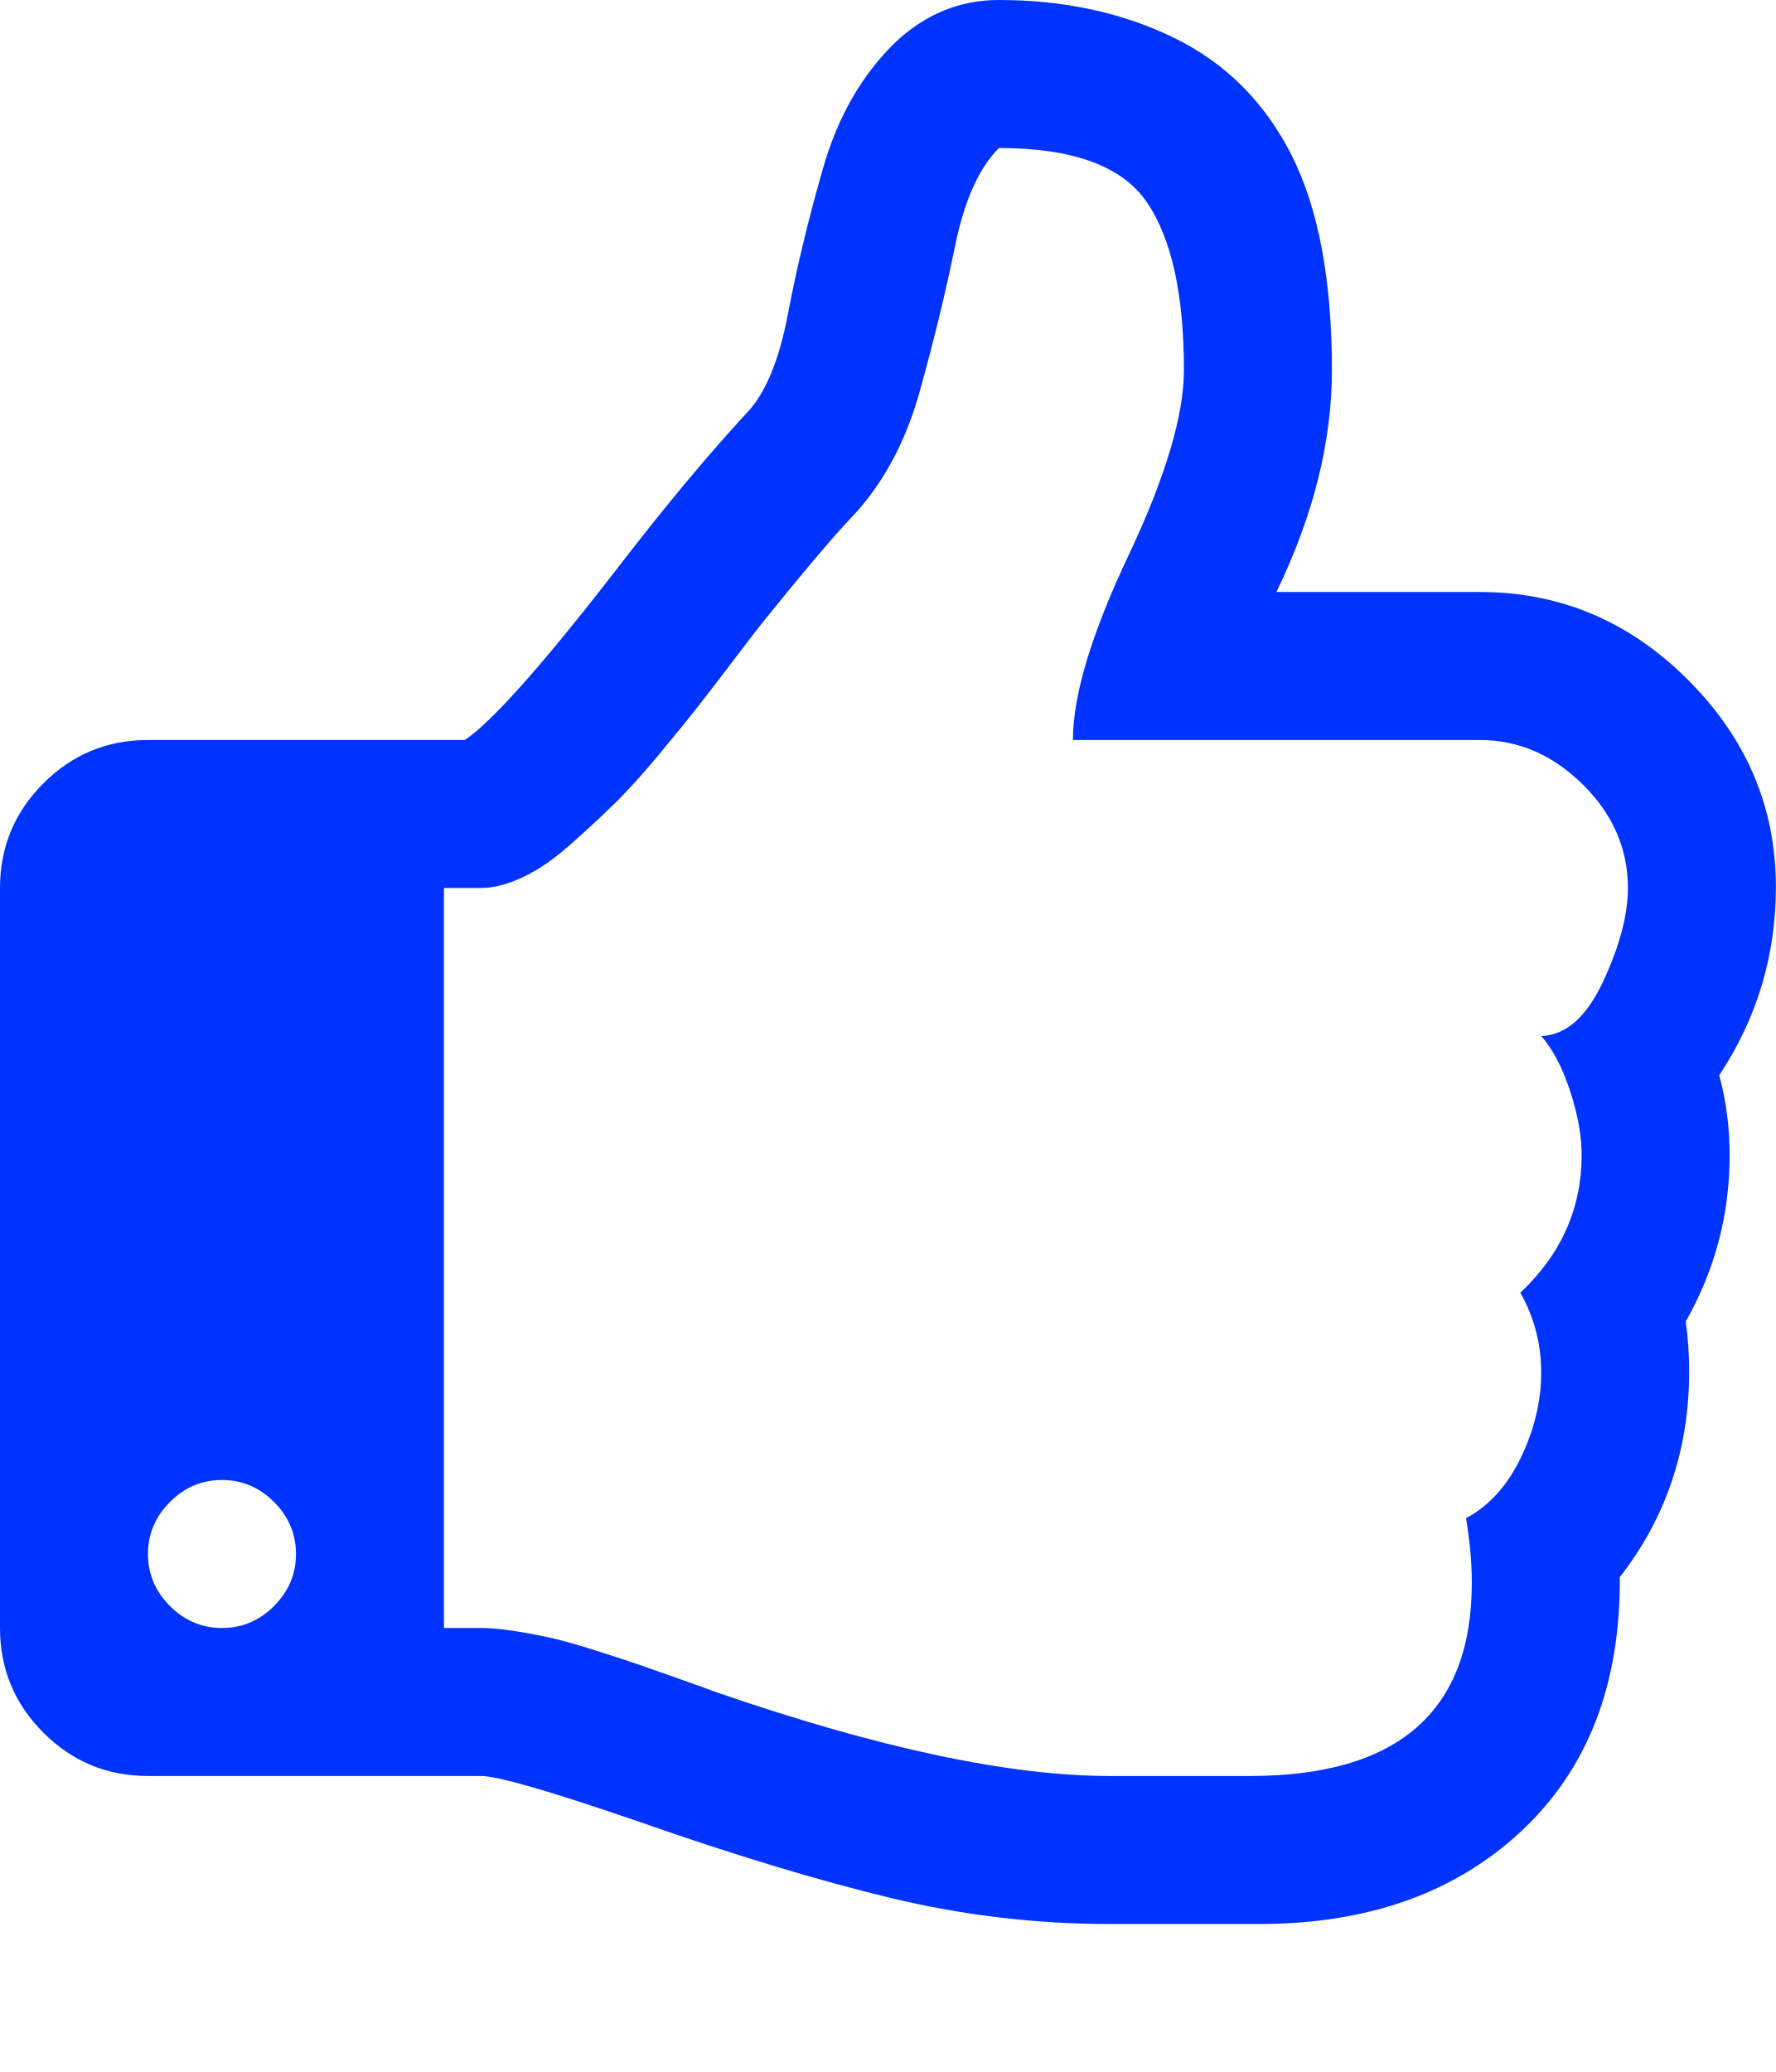
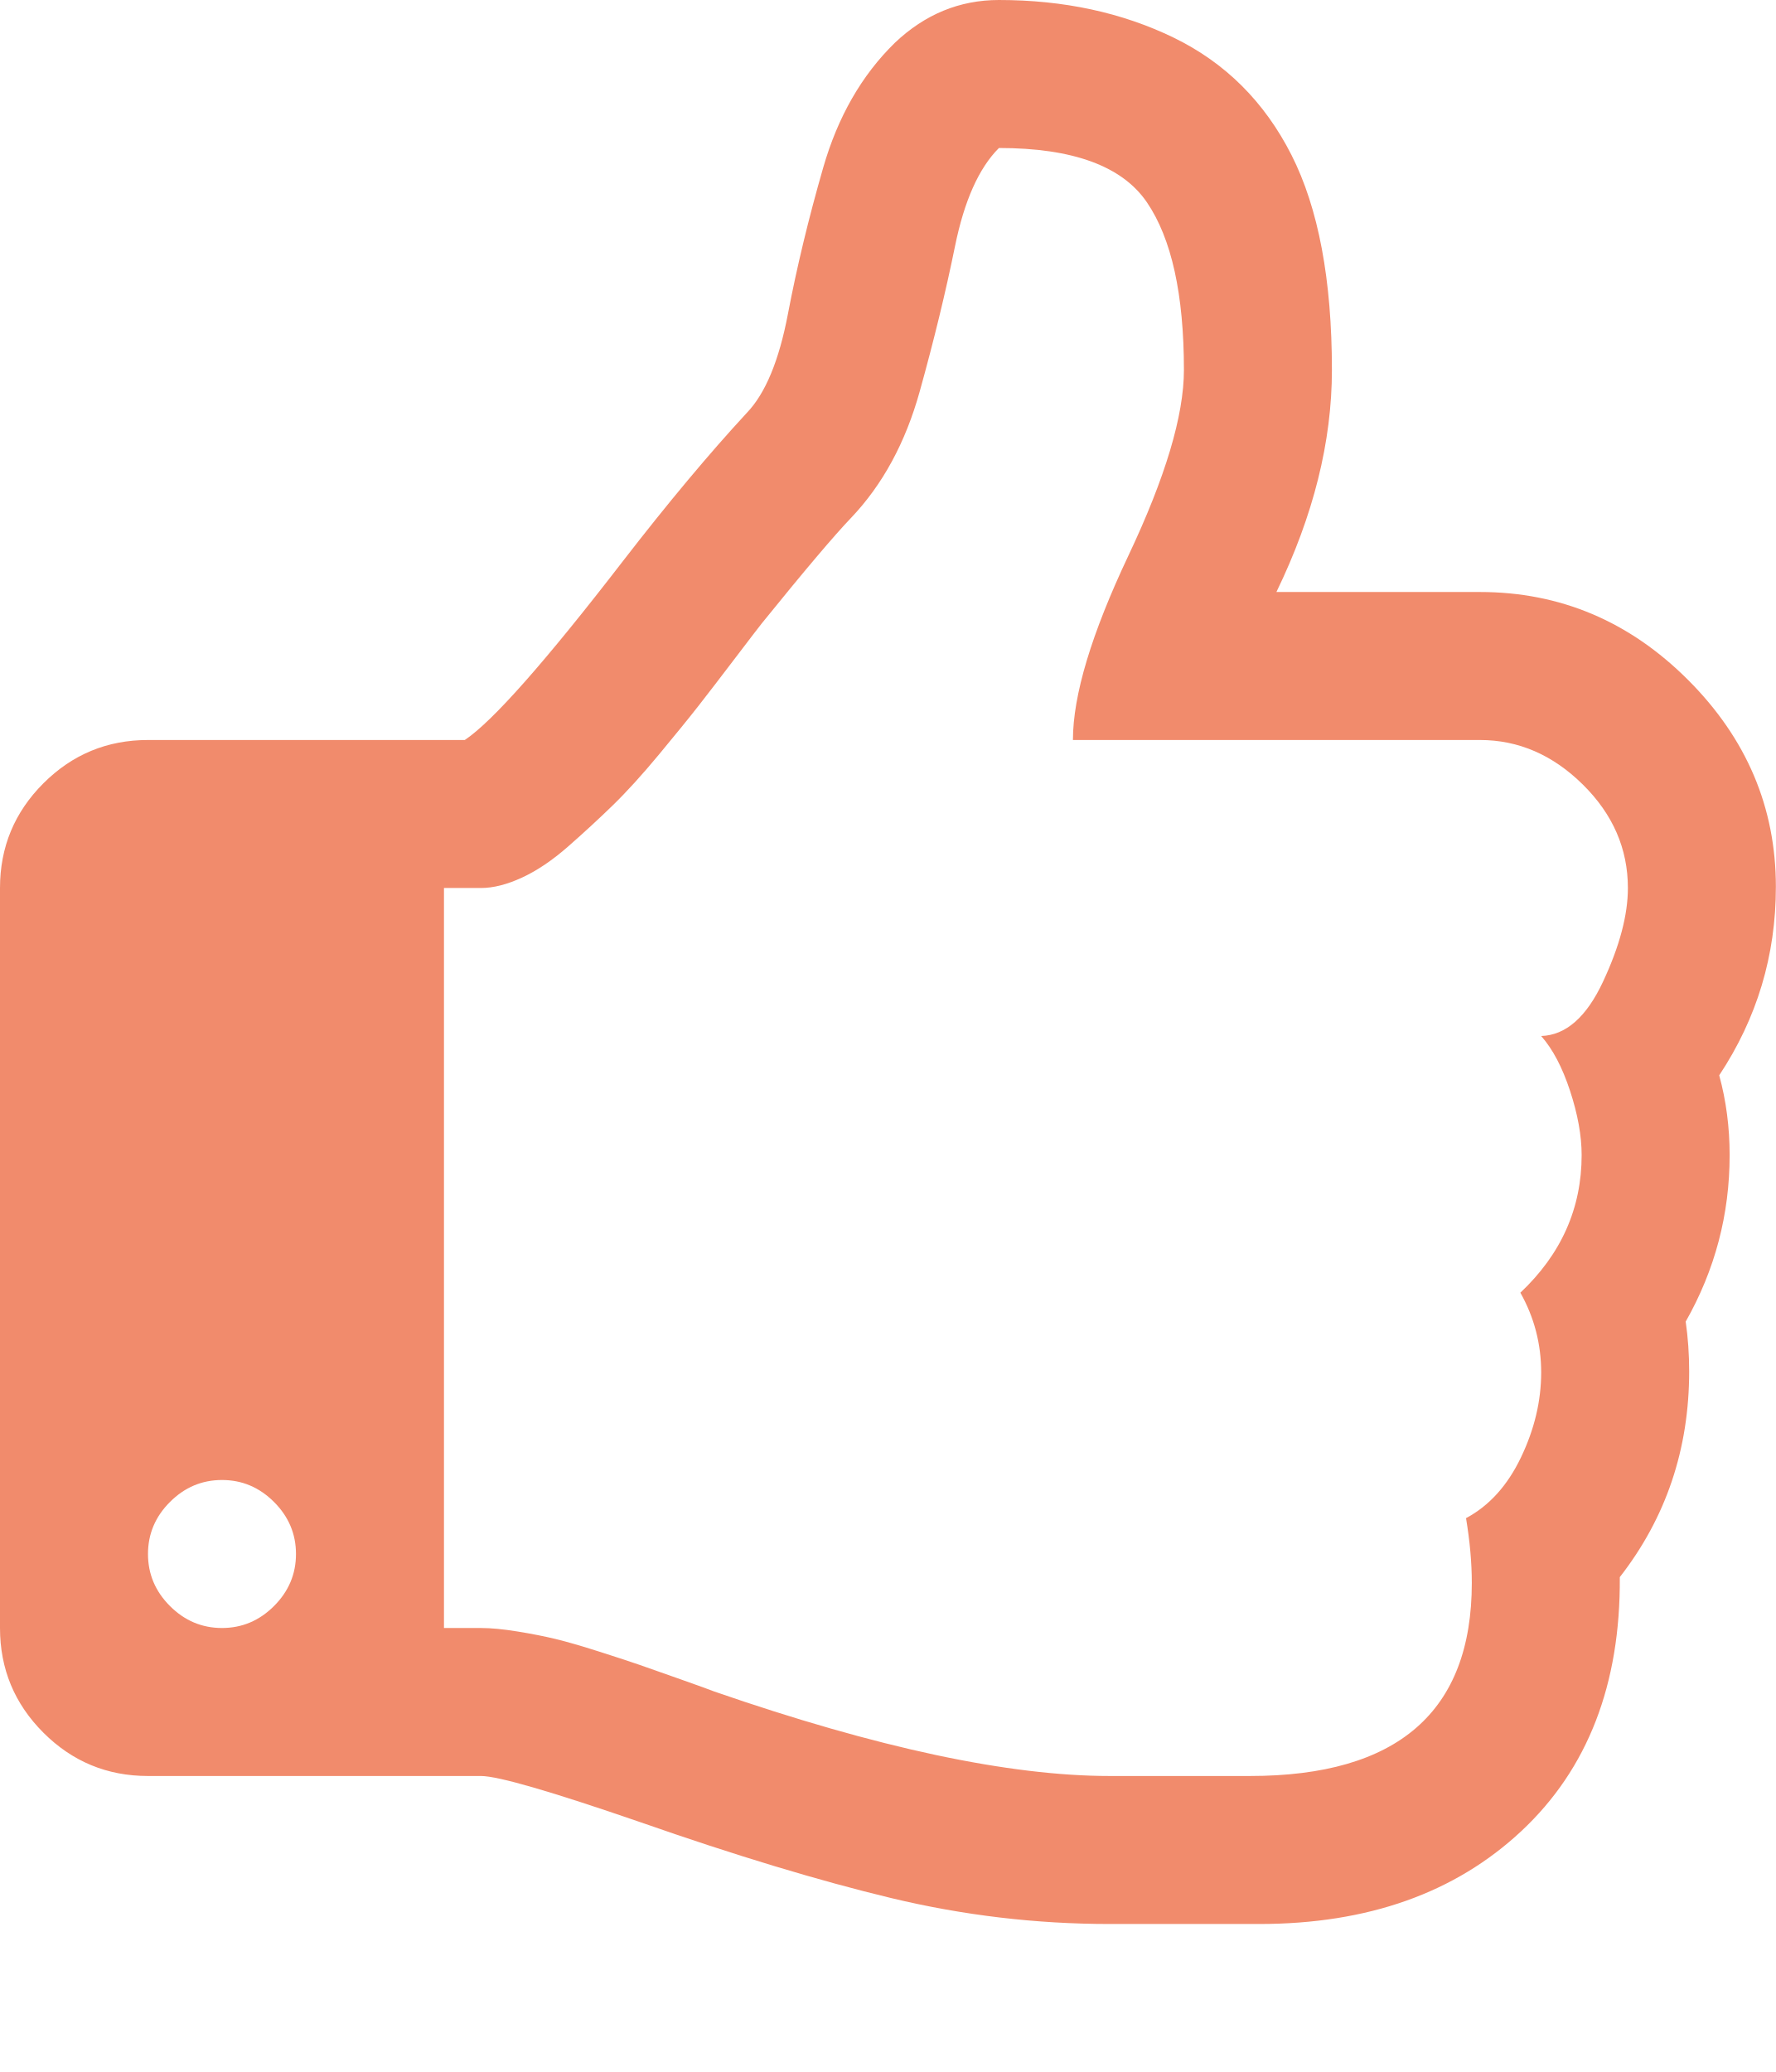
<svg xmlns="http://www.w3.org/2000/svg" viewBox="0 0 1536 1792" id="1591880428" class="svg u_1591880428" data-icon-name="fa-thumbs-o-up">
-   <path fill="#0033FF" d="M256 1344q0-26-19-45t-45-19-45 19-19 45 19 45 45 19 45-19 19-45zM1408 768q0-51-39-89.5t-89-38.5h-352q0-58 48-159.5t48-160.5q0-98-32-145t-128-47q-26 26-38 85t-30.5 125.5-59.5 109.5q-22 23-77 91-4 5-23 30t-31.5 41-34.5 42.5-40 44-38.5 35.5-40 27-35.5 9h-32v640h32q13 0 31.5 3t33 6.5 38 11 35 11.5 35.5 12.5 29 10.5q211 73 342 73h121q192 0 192-167 0-26-5-56 30-16 47.5-52.5t17.5-73.5-18-69q53-50 53-119 0-25-10-55.5t-25-47.5q32-1 53.5-47t21.5-81zM1536 767q0 89-49 163 9 33 9 69 0 77-38 144 3 21 3 43 0 101-60 178 1 139-85 219.5t-227 80.5h-36-93q-96 0-189.5-22.5t-216.5-65.5q-116-40-138-40h-288q-53 0-90.5-37.5t-37.5-90.5v-640q0-53 37.5-90.5t90.5-37.5h274q36-24 137-155 58-75 107-128 24-25 35.5-85.5t30.5-126.5 62-108q39-37 90-37 84 0 151 32.5t102 101.5 35 186q0 93-48 192h176q104 0 180 76t76 179z" />
+   <path fill="#f18b6c" d="M256 1344q0-26-19-45t-45-19-45 19-19 45 19 45 45 19 45-19 19-45zM1408 768q0-51-39-89.5t-89-38.5h-352q0-58 48-159.5t48-160.5q0-98-32-145t-128-47q-26 26-38 85t-30.5 125.5-59.5 109.5q-22 23-77 91-4 5-23 30t-31.5 41-34.5 42.5-40 44-38.5 35.5-40 27-35.5 9h-32v640h32q13 0 31.5 3t33 6.5 38 11 35 11.5 35.5 12.5 29 10.5q211 73 342 73h121q192 0 192-167 0-26-5-56 30-16 47.5-52.5t17.5-73.5-18-69q53-50 53-119 0-25-10-55.5t-25-47.5q32-1 53.5-47t21.5-81zM1536 767q0 89-49 163 9 33 9 69 0 77-38 144 3 21 3 43 0 101-60 178 1 139-85 219.5t-227 80.5h-36-93q-96 0-189.5-22.5t-216.5-65.5q-116-40-138-40h-288q-53 0-90.5-37.5t-37.5-90.5v-640q0-53 37.5-90.5t90.5-37.5h274q36-24 137-155 58-75 107-128 24-25 35.5-85.5t30.5-126.5 62-108q39-37 90-37 84 0 151 32.5t102 101.5 35 186q0 93-48 192h176q104 0 180 76t76 179z" />
</svg>
